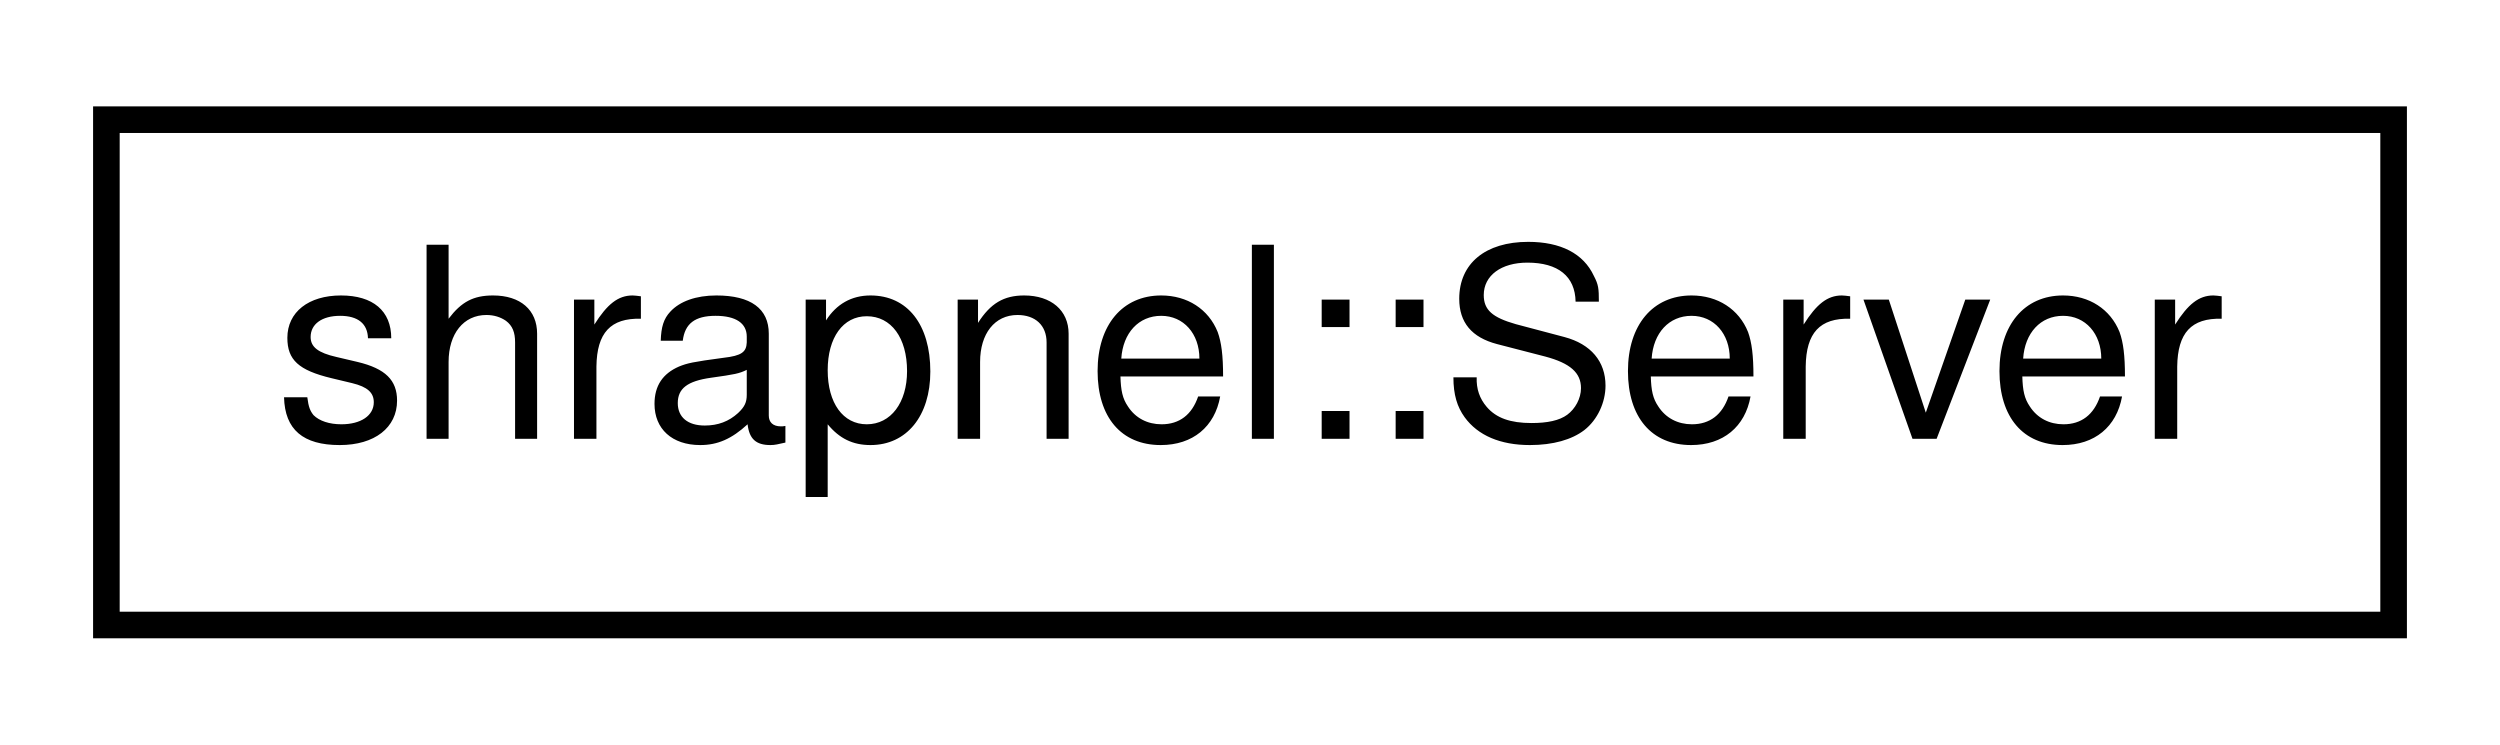
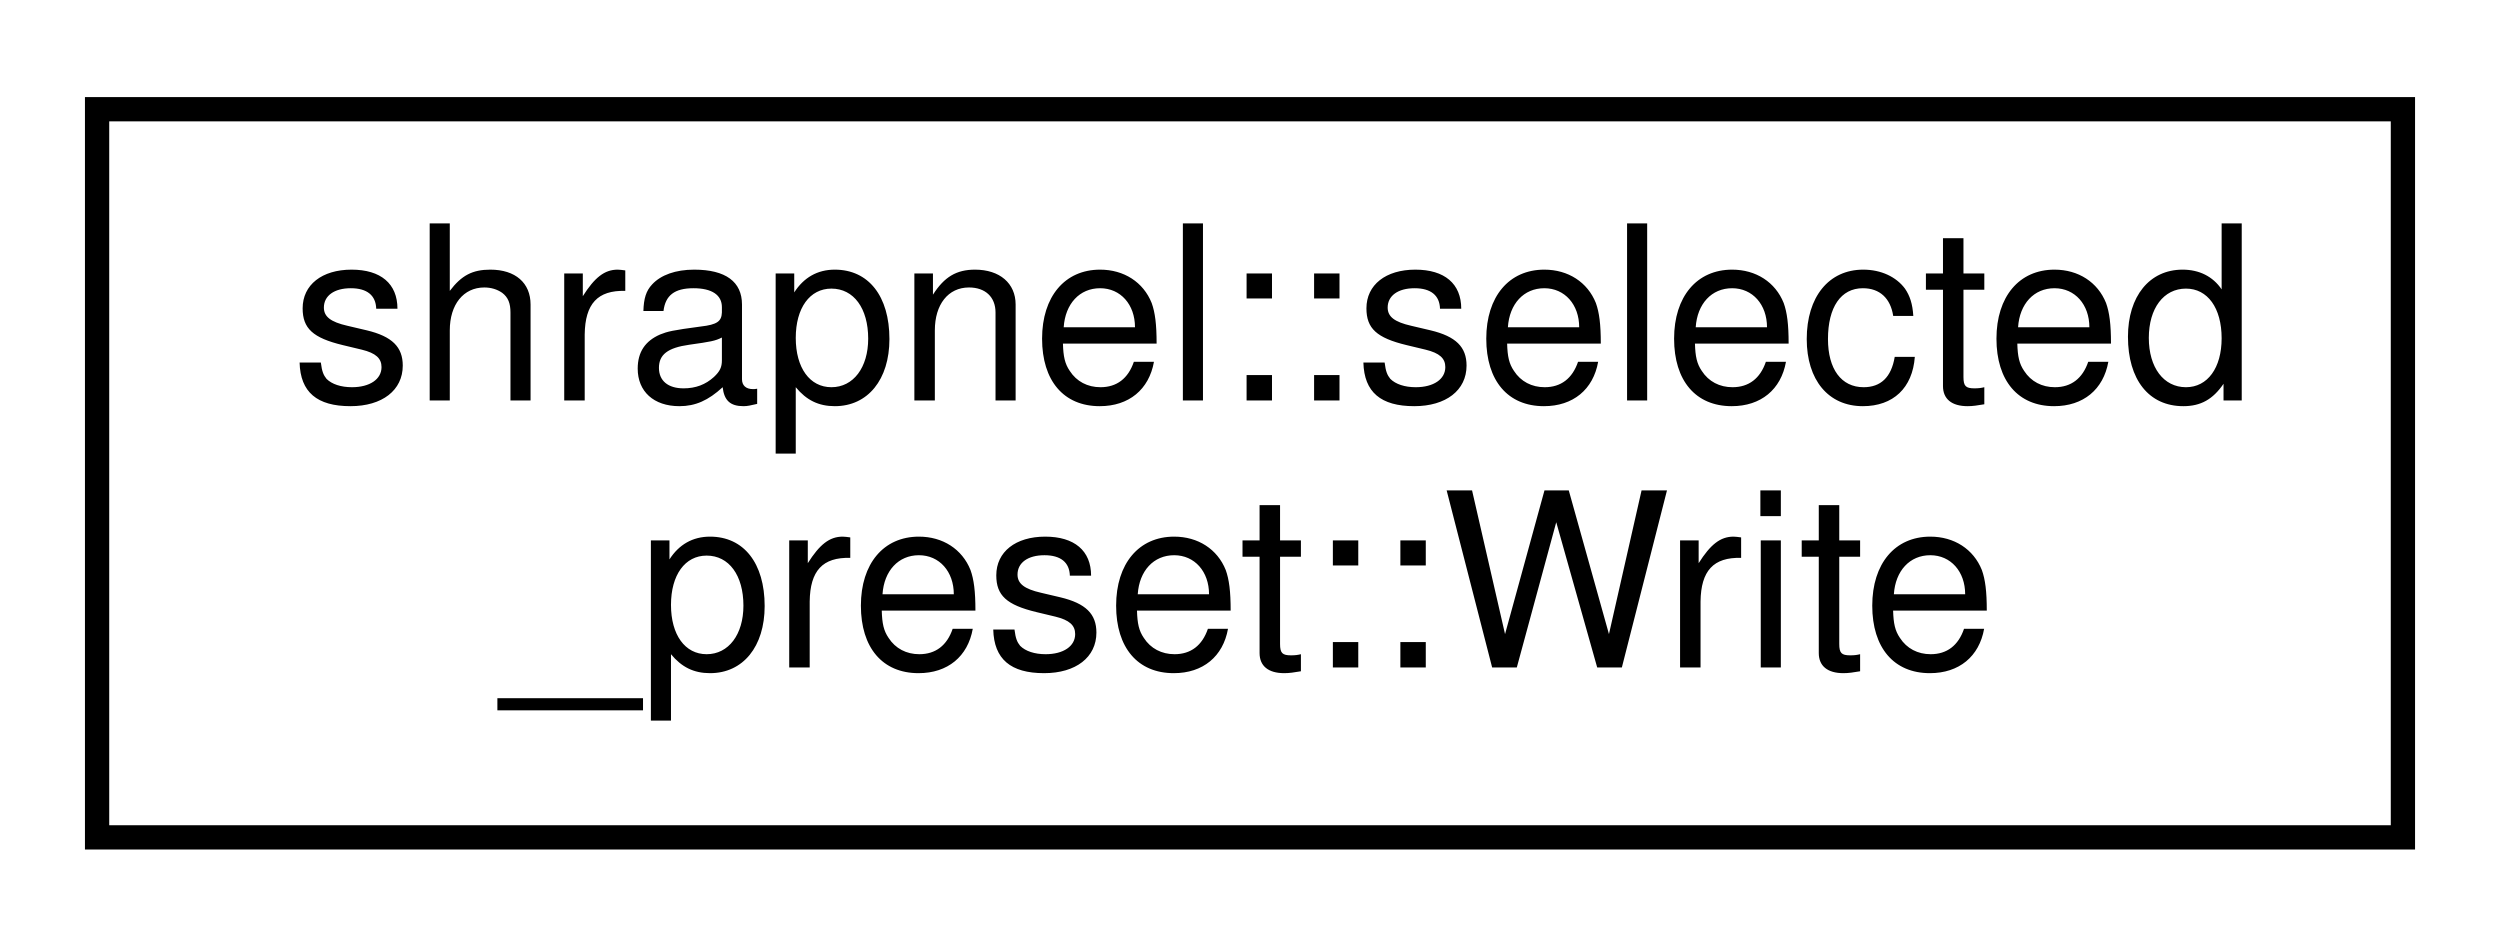
- <svg xmlns="http://www.w3.org/2000/svg" xmlns:xlink="http://www.w3.org/1999/xlink" width="94pt" height="28pt" viewBox="0.00 0.00 94.00 28.00">
-   <g id="graph0" class="graph" transform="scale(1 1) rotate(0) translate(4 24)">
+ <svg xmlns="http://www.w3.org/2000/svg" xmlns:xlink="http://www.w3.org/1999/xlink" width="103pt" height="39pt" viewBox="0.00 0.00 103.00 39.00">
+   <g id="graph0" class="graph" transform="scale(1 1) rotate(0) translate(4 35)">
    <g id="node1" class="node">
      <g id="a_node1">
-         <a xlink:href="classshrapnel_1_1Server.html" target="_top" xlink:title=" ">
-           <polygon fill="none" stroke="black" points="0,-0.5 0,-19.5 86,-19.5 86,-0.5 0,-0.5" />
-           <text text-anchor="middle" x="43" y="-7.5" font-family="Helvetica,sans-Serif" font-size="10.00">shrapnel::Server</text>
+         <a xlink:href="structshrapnel_1_1selected__preset_1_1Write.html" target="_top" xlink:title=" ">
+           <polygon fill="none" stroke="black" points="0,-0.5 0,-30.5 95,-30.5 95,-0.5 0,-0.5" />
+           <text text-anchor="start" x="8" y="-18.5" font-family="Helvetica,sans-Serif" font-size="10.00">shrapnel::selected</text>
+           <text text-anchor="middle" x="47.5" y="-7.5" font-family="Helvetica,sans-Serif" font-size="10.00">_preset::Write</text>
        </a>
      </g>
    </g>
  </g>
</svg>
